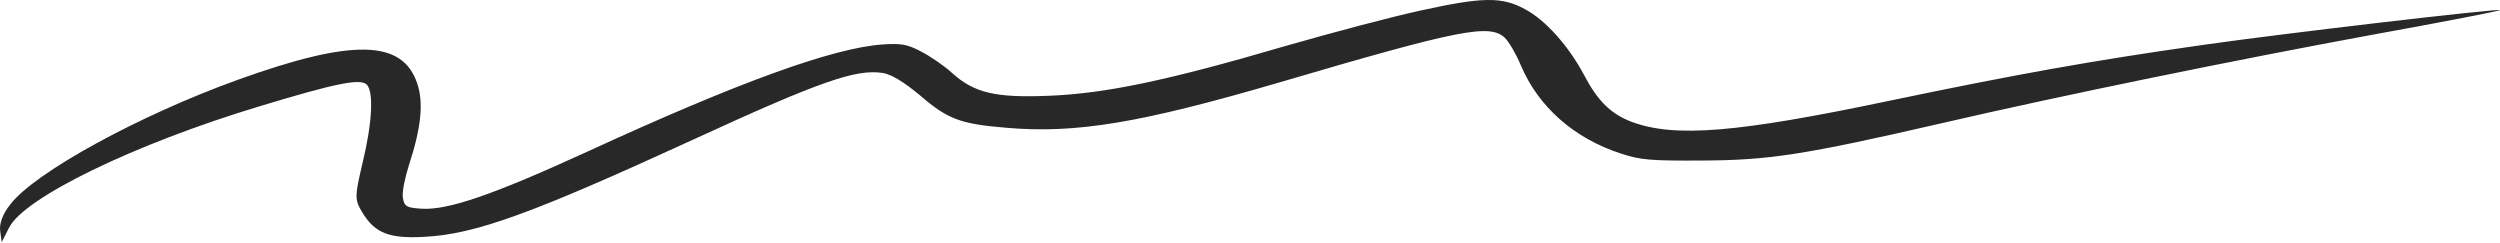
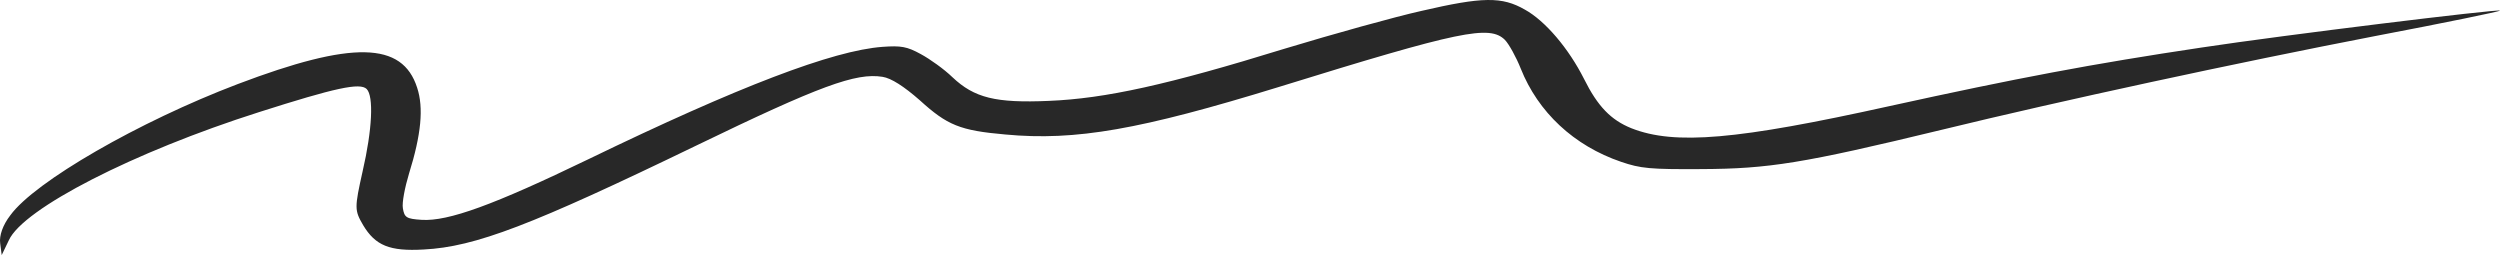
- <svg xmlns="http://www.w3.org/2000/svg" width="320" height="31" viewBox="0 0 320 31" fill="none">
-   <path fill-rule="evenodd" clip-rule="evenodd" d="M181.933 1.328C178.54 2.048 170.645 4.131 164.382 5.933C149.505 10.297 141.48 11.979 134.237 12.259C127.451 12.54 124.711 11.899 121.905 9.376C120.861 8.415 119.034 7.174 117.86 6.573C116.098 5.652 115.315 5.532 112.966 5.692C106.637 6.133 94.566 10.498 75.318 19.347C63.182 24.913 57.375 26.916 53.982 26.715C52.025 26.595 51.764 26.435 51.568 25.314C51.437 24.633 51.829 22.751 52.351 21.109C53.917 16.344 54.243 13.1 53.395 10.658C51.503 5.052 45.108 4.931 30.427 10.217C17.769 14.782 4.459 22.07 1.327 26.155C0.348 27.356 -0.109 28.637 0.022 29.558L0.218 31L1.131 29.198C2.958 25.354 17.117 18.466 33.168 13.621C42.955 10.658 46.087 10.017 46.935 10.818C47.849 11.699 47.653 15.743 46.413 20.829C45.369 25.274 45.369 25.554 46.478 27.356C48.044 29.839 49.871 30.559 54.243 30.319C60.833 29.999 68.076 27.356 89.085 17.706C104.941 10.418 109.573 8.816 112.966 9.336C114.075 9.497 115.707 10.498 117.729 12.179C121.253 15.223 122.884 15.864 128.691 16.344C137.695 17.145 145.982 15.743 163.664 10.578C186.958 3.73 190.677 3.009 192.634 4.851C193.156 5.372 194.07 6.934 194.657 8.335C196.875 13.621 201.443 17.706 207.511 19.668C209.99 20.468 211.165 20.589 217.82 20.549C226.367 20.509 230.739 19.868 248.486 15.783C263.885 12.22 286.2 7.654 304.078 4.371C312.951 2.769 320.129 1.368 319.998 1.288C319.672 1.087 292.398 4.251 281.828 5.772C267.735 7.775 258.143 9.496 241.831 12.9C222.387 16.985 214.362 17.665 208.816 15.583C206.206 14.582 204.509 12.94 202.748 9.577C200.79 5.893 197.789 2.529 195.179 1.167C192.243 -0.434 189.763 -0.394 181.933 1.328Z" fill="#282828" />
+ <svg xmlns="http://www.w3.org/2000/svg" width="245" height="25" viewBox="0 0 245 25" fill="none">
+   <path fill-rule="evenodd" clip-rule="evenodd" d="M139.293 1.071C136.695 1.652 130.65 3.331 125.855 4.784C114.465 8.304 108.32 9.661 102.775 9.887C97.58 10.113 95.482 9.596 93.334 7.562C92.534 6.787 91.136 5.785 90.236 5.301C88.888 4.558 88.288 4.461 86.49 4.591C81.644 4.946 72.402 8.466 57.665 15.603C48.374 20.091 43.928 21.706 41.33 21.545C39.831 21.448 39.632 21.319 39.482 20.414C39.382 19.865 39.681 18.348 40.081 17.023C41.28 13.181 41.53 10.565 40.88 8.595C39.432 4.074 34.536 3.977 23.296 8.24C13.605 11.921 3.414 17.799 1.016 21.093C0.266 22.061 -0.083 23.095 0.017 23.837L0.167 25L0.866 23.547C2.265 20.447 13.105 14.892 25.394 10.985C32.888 8.595 35.285 8.078 35.935 8.724C36.634 9.435 36.484 12.696 35.535 16.797C34.736 20.382 34.736 20.608 35.585 22.061C36.784 24.064 38.183 24.645 41.53 24.451C46.575 24.193 52.12 22.061 68.206 14.279C80.345 8.401 83.892 7.109 86.49 7.529C87.339 7.658 88.588 8.466 90.136 9.822C92.834 12.276 94.083 12.793 98.529 13.181C105.423 13.826 111.767 12.696 125.305 8.53C143.139 3.008 145.987 2.427 147.485 3.912C147.885 4.332 148.584 5.592 149.034 6.722C150.733 10.985 154.229 14.279 158.875 15.861C160.774 16.507 161.673 16.604 166.768 16.571C173.312 16.539 176.66 16.022 190.247 12.729C202.037 9.854 219.122 6.173 232.81 3.525C239.603 2.233 245.099 1.103 244.999 1.038C244.749 0.877 223.867 3.428 215.775 4.655C204.984 6.27 197.641 7.658 185.152 10.403C170.265 13.697 164.121 14.246 159.874 12.567C157.876 11.76 156.577 10.436 155.229 7.723C153.73 4.752 151.432 2.039 149.434 0.941C147.186 -0.35 145.287 -0.318 139.293 1.071Z" fill="#282828" />
</svg>
